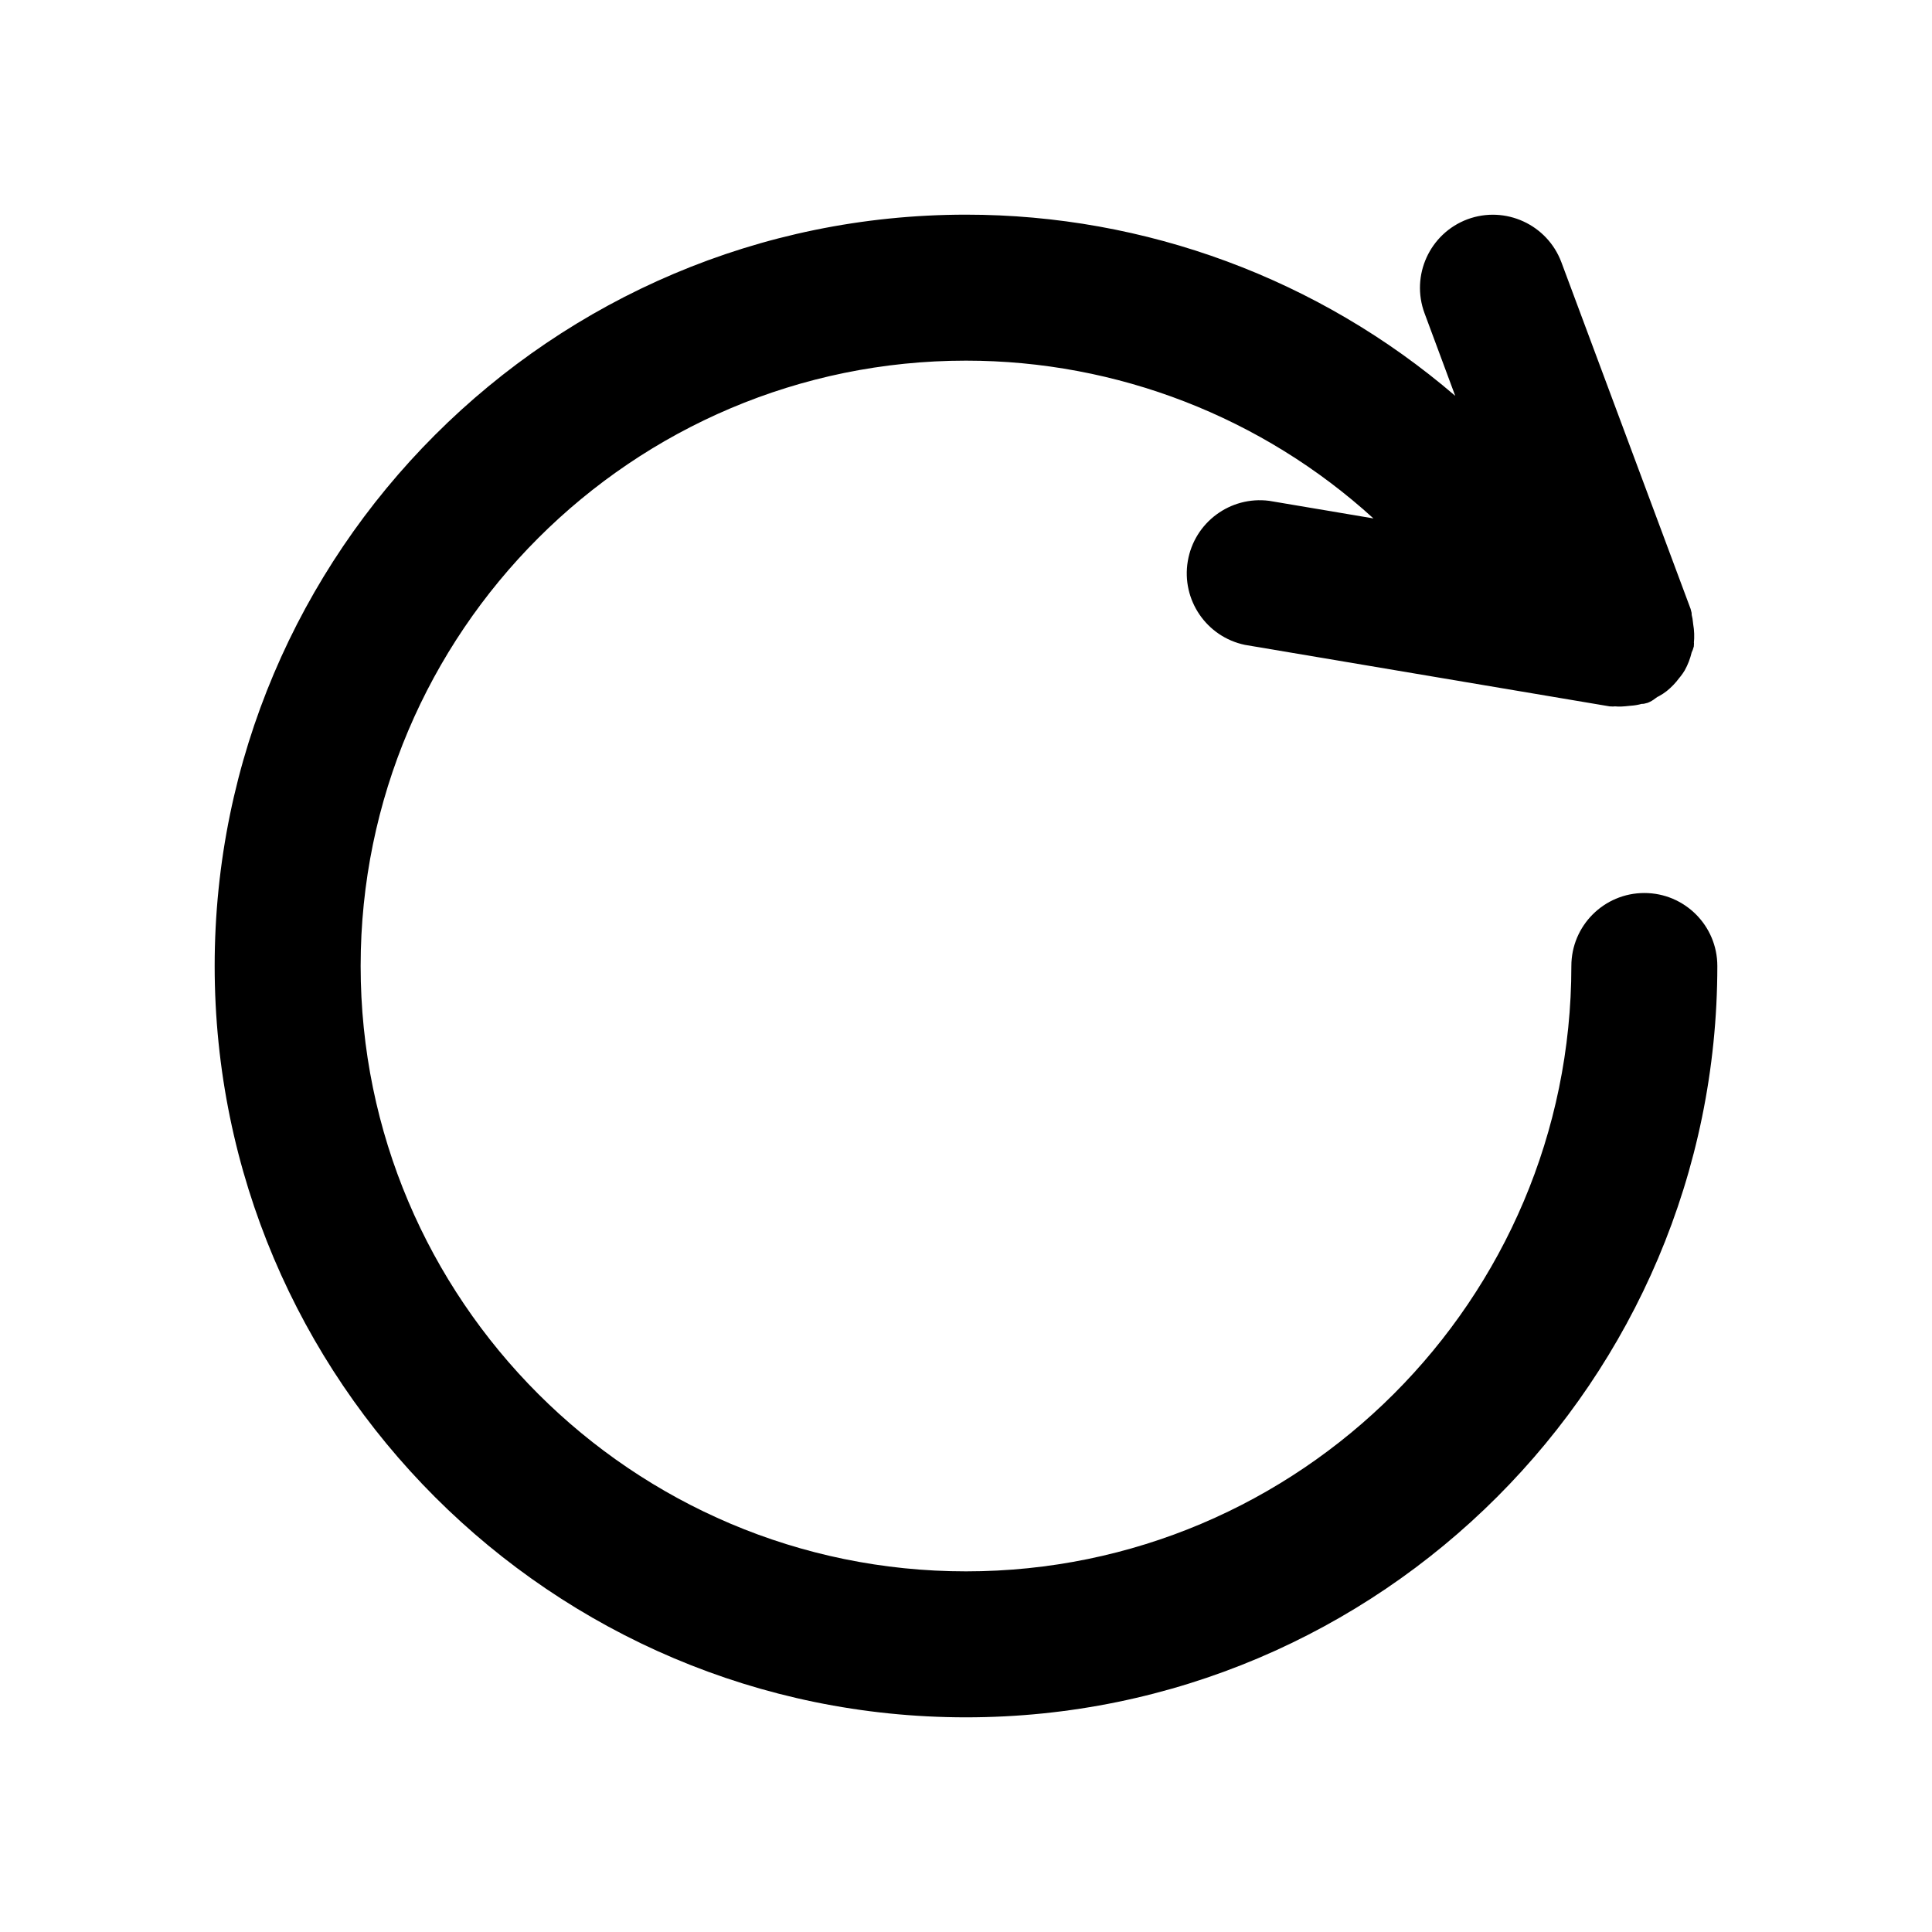
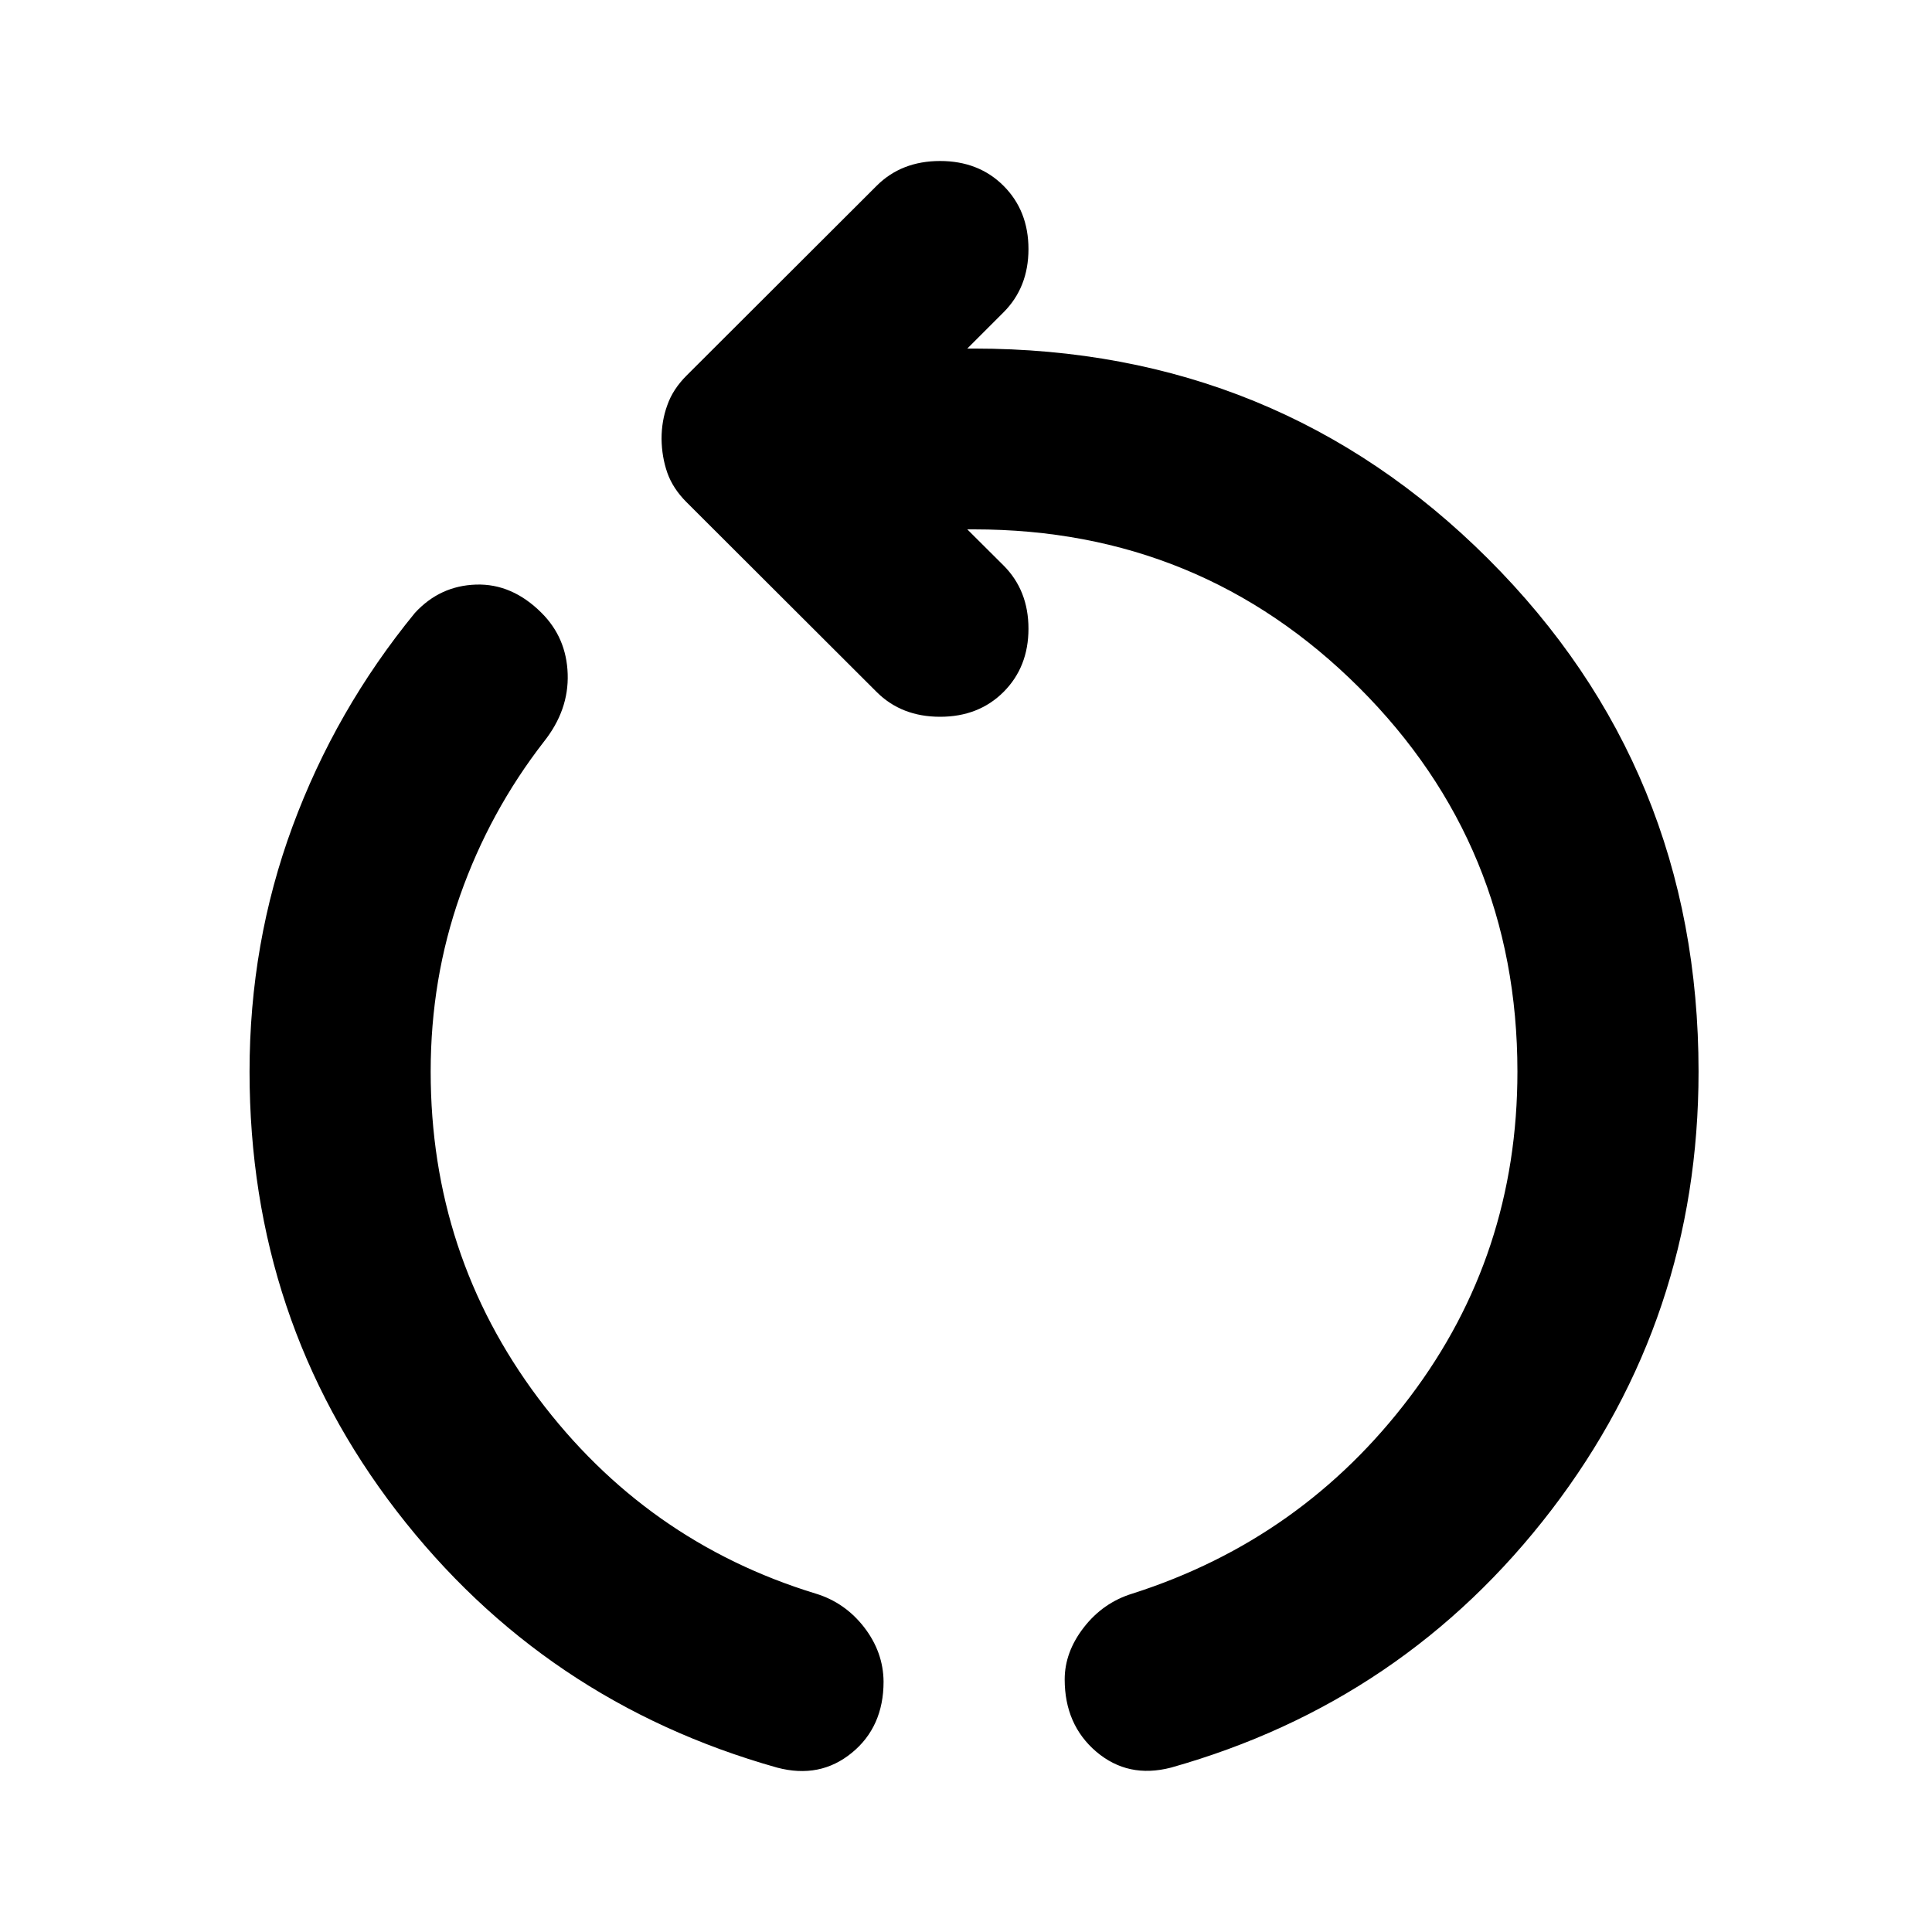
- <svg xmlns="http://www.w3.org/2000/svg" t="1694067364830" class="icon" viewBox="0 0 1024 1024" version="1.1" p-id="5118" width="64" height="64">
-   <path d="M727.95 274.773l-55.296-9.33a38.741 38.741 0 0 0-12.857 76.345l193.308 32.597c1.991 0.114 1.991 0.114 2.844 0 2.276 0.228 4.267 0.114 7.851-0.284l0.683-0.057a28.217 28.217 0 0 0 5.632-0.967c1.081 0 1.081 0 3.186-0.569a15.531 15.531 0 0 0 4.039-2.332l1.138-0.796 0.796-0.398a28.444 28.444 0 0 0 4.153-2.731 37.092 37.092 0 0 0 6.542-6.827l0.796-0.967c1.081-1.422 1.081-1.422 2.162-3.129a37.433 37.433 0 0 0 3.698-9.557c0.569-1.195 0.569-1.195 1.138-3.129 0.114-1.764 0.114-1.764 0-2.503v0.91a36.58 36.58 0 0 0-0.341-10.24l-0.114-0.967a22.756 22.756 0 0 0-0.683-3.982c0-1.081 0-1.081-0.569-3.129l-68.494-183.751a38.798 38.798 0 0 0-49.778-22.756 38.798 38.798 0 0 0-22.756 49.778l16.27 43.804A397.881 397.881 0 0 0 512 113.778C292.409 113.778 113.778 292.409 113.778 512s178.631 398.222 398.222 398.222 398.222-178.631 398.222-398.222a38.684 38.684 0 1 0-77.369 0c0 176.924-143.929 320.853-320.853 320.853S191.147 688.924 191.147 512 335.076 191.147 512 191.147c80.1 0 157.07 29.98 215.95 83.627z" p-id="5119" />
+ <svg xmlns="http://www.w3.org/2000/svg" viewBox="0 0 12 12">
+   <path d="M4.827 10.979C3.861 10.707 3.073 10.176 2.464 9.386C1.855 8.595 1.55 7.685 1.55 6.656C1.55 6.123 1.639 5.615 1.817 5.133C1.995 4.651 2.248 4.209 2.577 3.807C2.68 3.695 2.806 3.636 2.956 3.631C3.106 3.626 3.242 3.685 3.364 3.807C3.467 3.91 3.521 4.036 3.526 4.186C3.531 4.336 3.482 4.476 3.378 4.607C3.153 4.897 2.98 5.215 2.858 5.561C2.736 5.907 2.675 6.272 2.675 6.656C2.675 7.414 2.898 8.09 3.343 8.684C3.789 9.278 4.363 9.683 5.066 9.898C5.188 9.935 5.288 10.005 5.368 10.108C5.447 10.211 5.487 10.323 5.488 10.445C5.488 10.632 5.422 10.78 5.291 10.887C5.159 10.995 5.005 11.026 4.827 10.979ZM7.273 10.979C7.095 11.025 6.941 10.992 6.809 10.88C6.678 10.768 6.613 10.618 6.613 10.431C6.613 10.319 6.652 10.211 6.732 10.108C6.812 10.005 6.913 9.935 7.034 9.898C7.738 9.673 8.312 9.266 8.757 8.677C9.203 8.087 9.425 7.414 9.425 6.656C9.425 5.72 9.097 4.925 8.441 4.27C7.784 3.615 6.988 3.288 6.05 3.288H6.008L6.233 3.512C6.336 3.615 6.388 3.746 6.388 3.905C6.388 4.064 6.336 4.195 6.233 4.298C6.13 4.401 5.998 4.452 5.839 4.452C5.68 4.452 5.548 4.401 5.445 4.298L4.264 3.119C4.208 3.063 4.168 3.002 4.145 2.937C4.122 2.871 4.11 2.801 4.109 2.726C4.109 2.651 4.121 2.581 4.145 2.516C4.168 2.45 4.208 2.389 4.264 2.333L5.445 1.154C5.548 1.051 5.68 1 5.839 1C5.998 1 6.13 1.051 6.233 1.154C6.336 1.257 6.388 1.388 6.388 1.547C6.388 1.706 6.336 1.837 6.233 1.94L6.008 2.165H6.05C7.306 2.165 8.37 2.6 9.242 3.47C10.114 4.34 10.55 5.402 10.55 6.656C10.55 7.676 10.245 8.583 9.636 9.379C9.027 10.174 8.239 10.707 7.273 10.979Z" />
</svg>
